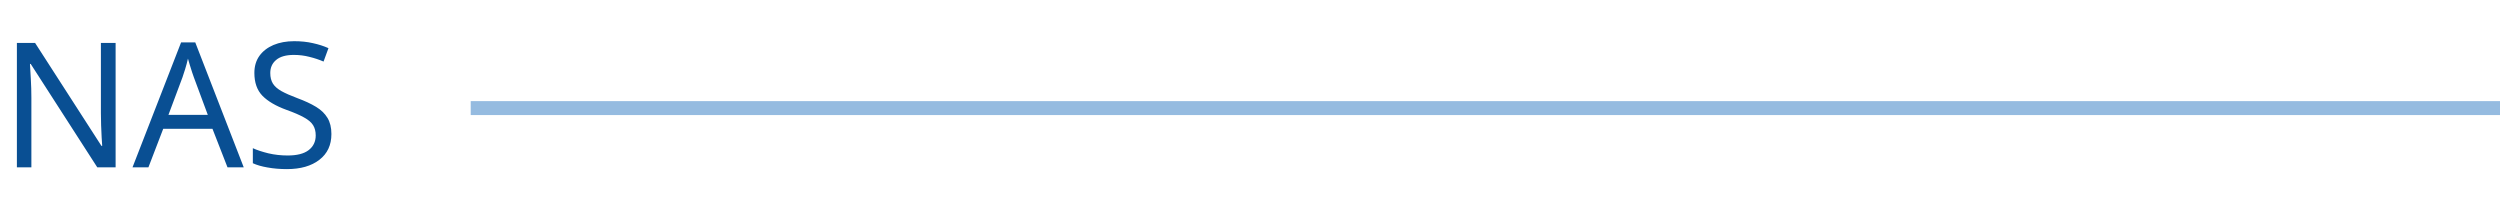
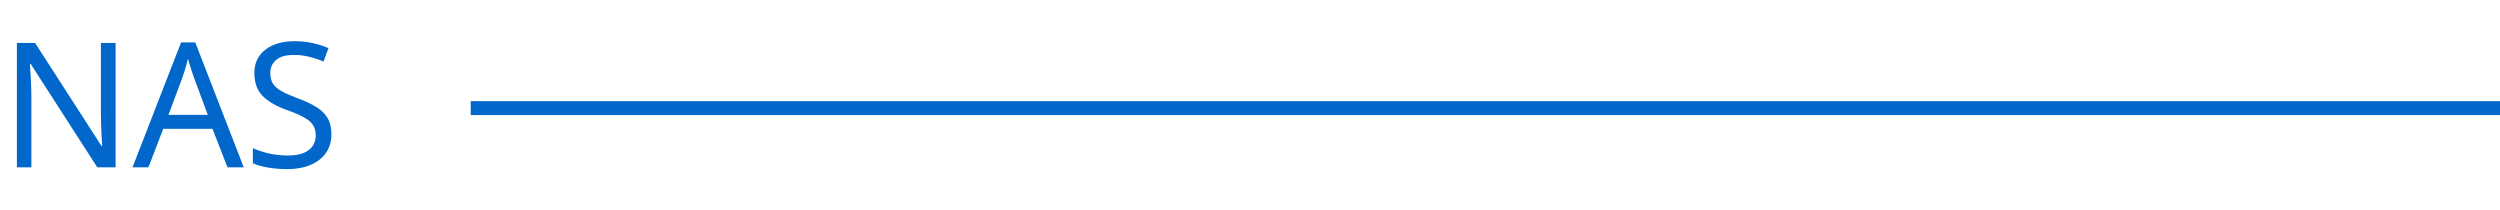
<svg xmlns="http://www.w3.org/2000/svg" viewBox="0 0 358.5 30">
  <defs>
-     <style>.a{fill:#094f93;font-size:25px;font-family:Montserrat-Medium, Montserrat;font-weight:500;}.b{fill:none;stroke:#95bbe0;stroke-width:2px;}</style>
+     <style>.a{fill:#0167cb;font-size:25px;font-family:Montserrat-Medium, Montserrat;font-weight:500;}.b{fill:none;stroke:#0167cb;stroke-width:2px;}</style>
  </defs>
  <g transform="translate(-38 -638)">
    <text class="a" transform="translate(38 662)">
      <tspan x="0" y="0">NAS</tspan>
    </text>
    <path class="b" d="M0,0H291" transform="translate(105.5 653.5)" />
  </g>
</svg>
